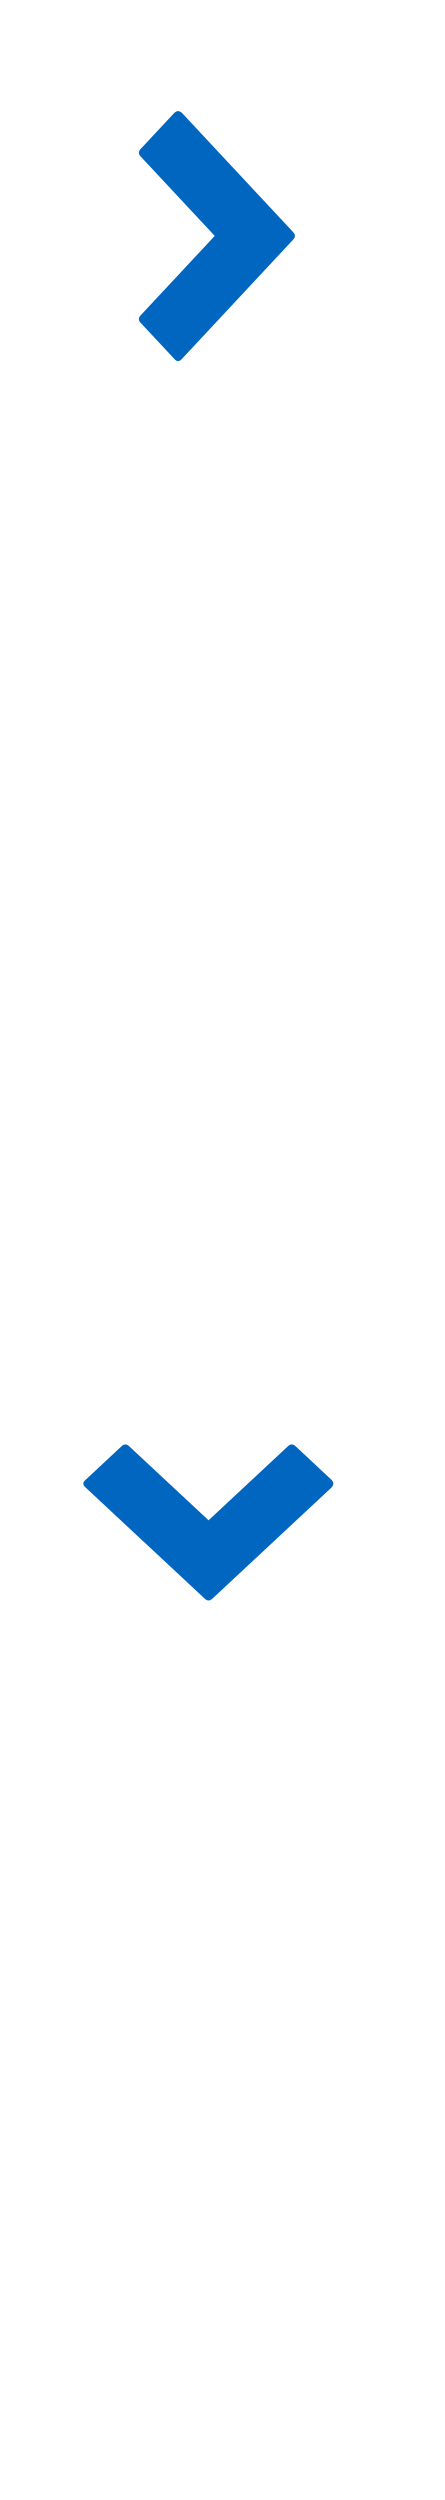
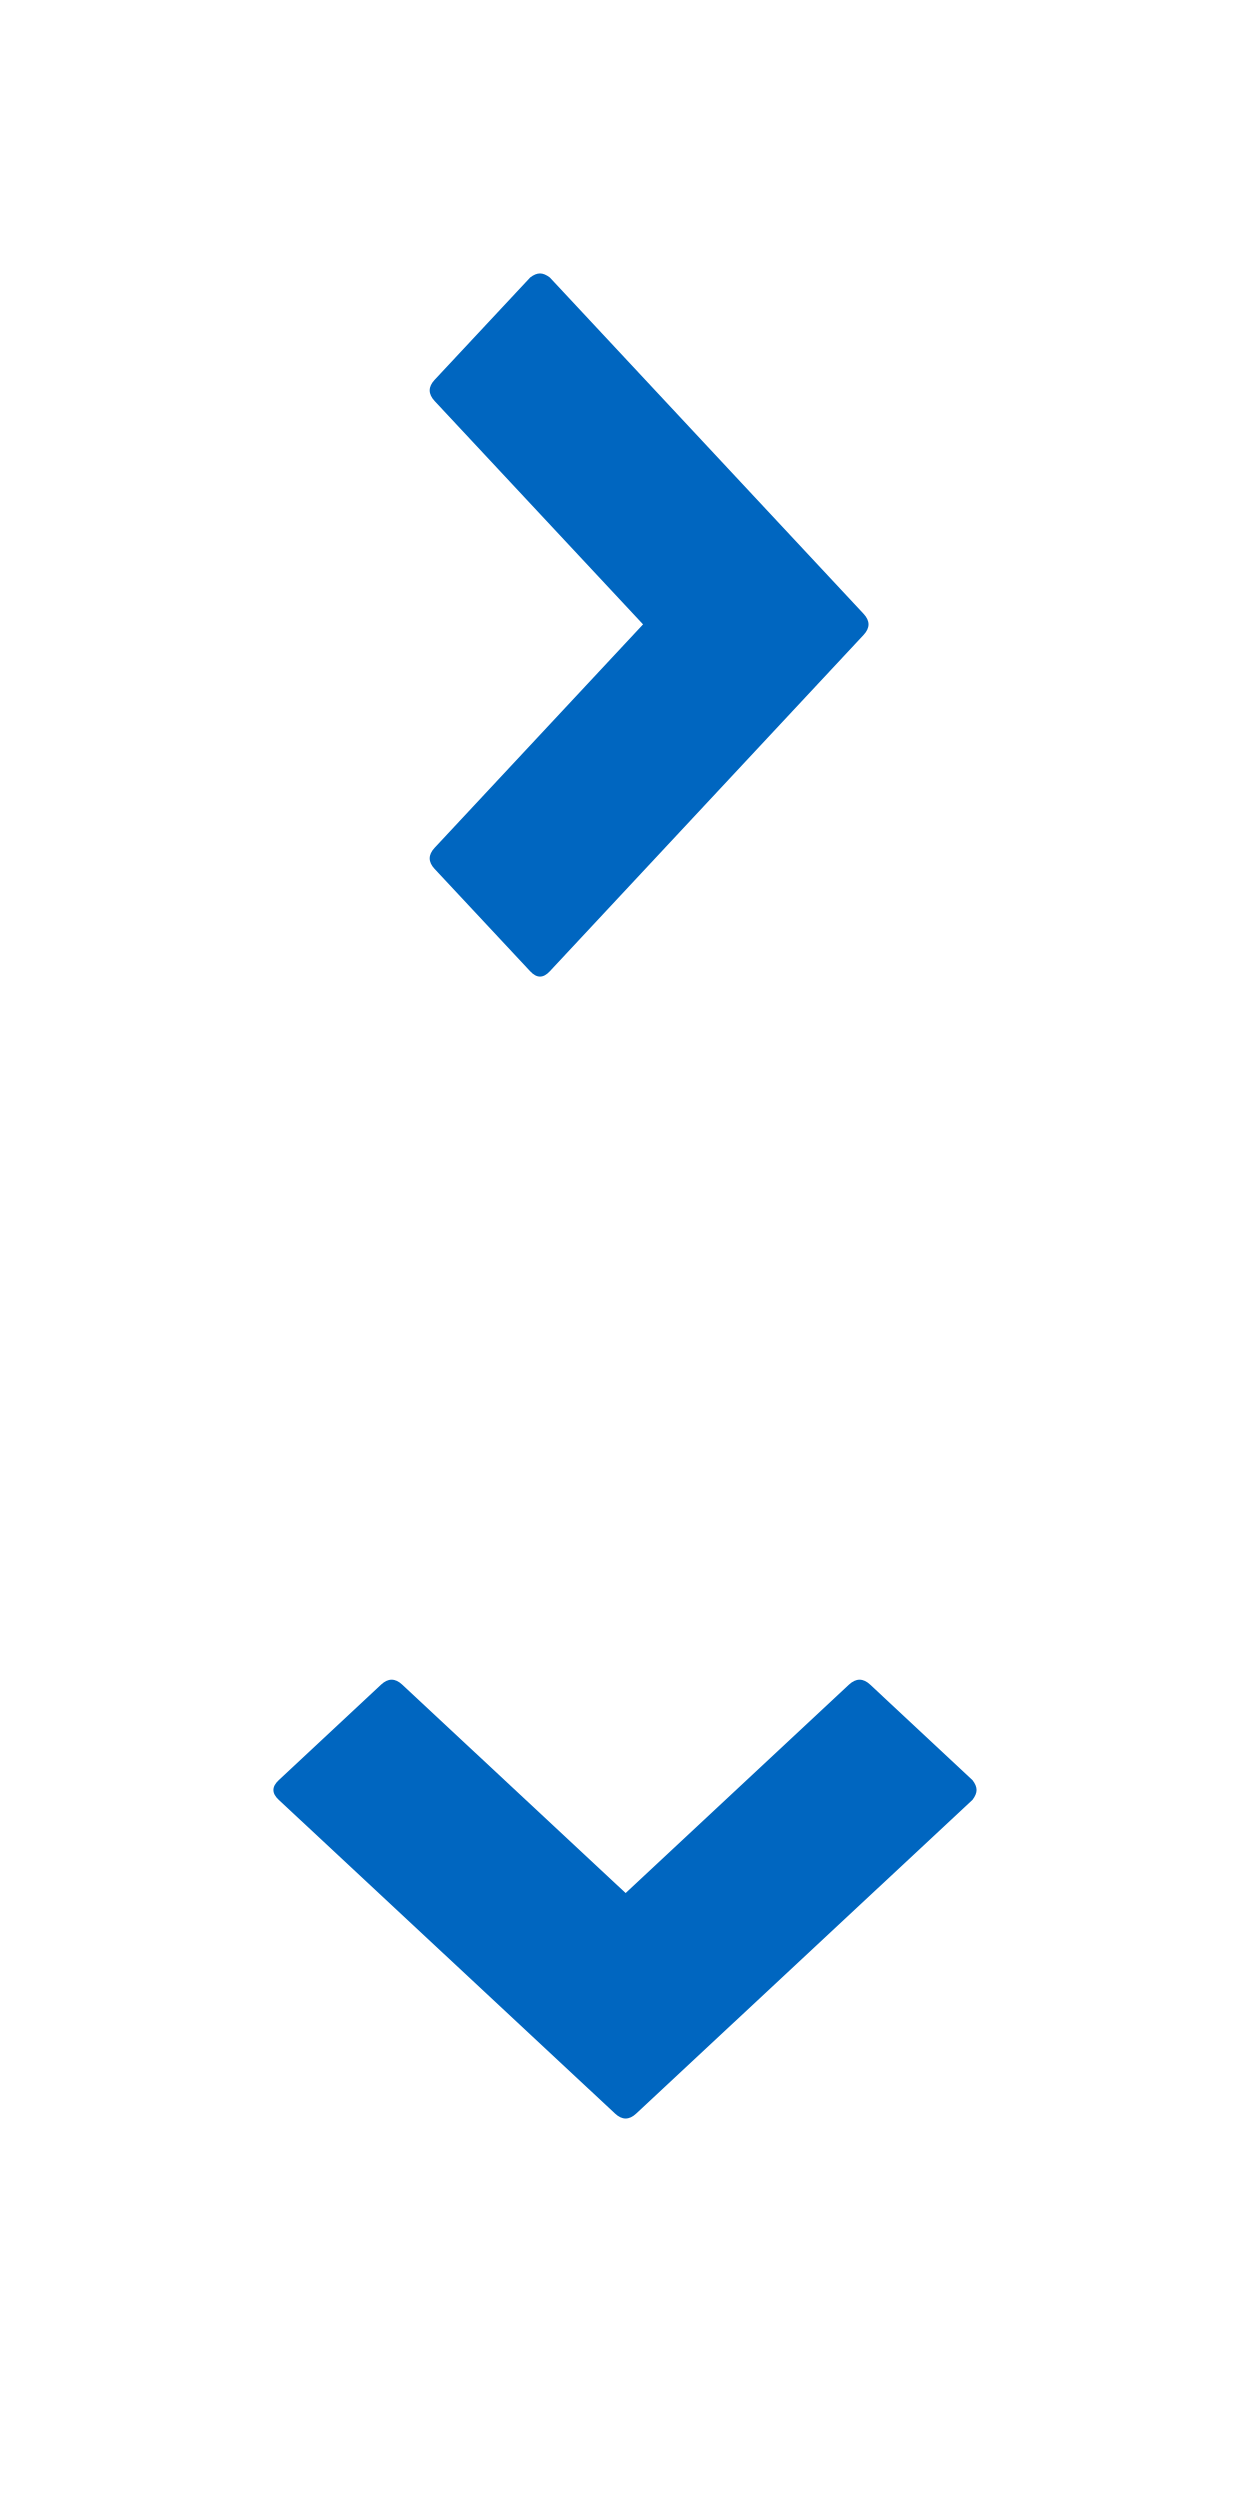
- <svg xmlns="http://www.w3.org/2000/svg" width="16px" height="90px" viewBox="0 0 16 90" version="1.1">
+ <svg xmlns="http://www.w3.org/2000/svg" width="16px" height="32px" viewBox="0 0 16 32" version="1.1">
  <defs />
  <g id="Page-1" stroke="none" stroke-width="1" fill="none" fill-rule="evenodd">
    <g id="toggle--sprite" fill="#0066C0">
-       <path d="M5.412,51 C5.45,51 5.492,51.017 5.538,51.052 L9.554,55.357 C9.638,55.447 9.638,55.537 9.554,55.627 L5.538,59.932 C5.454,60.023 5.37,60.023 5.286,59.932 L4.063,58.622 C3.979,58.532 3.979,58.442 4.063,58.352 L6.731,55.492 L4.063,52.633 C3.979,52.542 3.979,52.452 4.063,52.362 L5.286,51.052 C5.331,51.017 5.373,51 5.412,51 L5.412,51 Z" id="toggle--down" transform="translate(7.5, 55.5) rotate(90) translate(-7.5, -55.5) " />
-       <path d="M6.412,4 C6.45,4 6.492,4.017 6.538,4.052 L10.554,8.357 C10.638,8.447 10.638,8.537 10.554,8.627 L6.538,12.932 C6.454,13.023 6.37,13.023 6.286,12.932 L5.063,11.622 C4.979,11.532 4.979,11.442 5.063,11.352 L7.731,8.492 L5.063,5.633 C4.979,5.542 4.979,5.452 5.063,5.362 L6.286,4.052 C6.331,4.017 6.373,4 6.412,4 L6.412,4 Z" id="toggle--right" />
+       <path d="M5.912,20.5 C5.95,20.5 5.992,20.517 6.038,20.552 L10.054,24.857 C10.138,24.947 10.138,25.037 10.054,25.127 L6.038,29.432 C5.954,29.523 5.87,29.523 5.786,29.432 L4.563,28.122 C4.479,28.032 4.479,27.942 4.563,27.852 L7.231,24.992 L4.563,22.133 C4.479,22.042 4.479,21.952 4.563,21.862 L5.786,20.552 C5.831,20.517 5.873,20.5 5.912,20.5 L5.912,20.5 Z" id="toggle--down" transform="translate(8, 25) rotate(90) translate(-8, -25) " />
+       <path d="M6.912,3.5 C6.95,3.5 6.992,3.517 7.038,3.552 L11.054,7.857 C11.138,7.947 11.138,8.037 11.054,8.127 L7.038,12.432 C6.954,12.523 6.87,12.523 6.786,12.432 L5.563,11.122 C5.479,11.032 5.479,10.942 5.563,10.852 L8.231,7.992 L5.563,5.133 C5.479,5.042 5.479,4.952 5.563,4.862 L6.786,3.552 C6.831,3.517 6.873,3.5 6.912,3.5 L6.912,3.5 Z" id="toggle--right" />
    </g>
  </g>
</svg>
